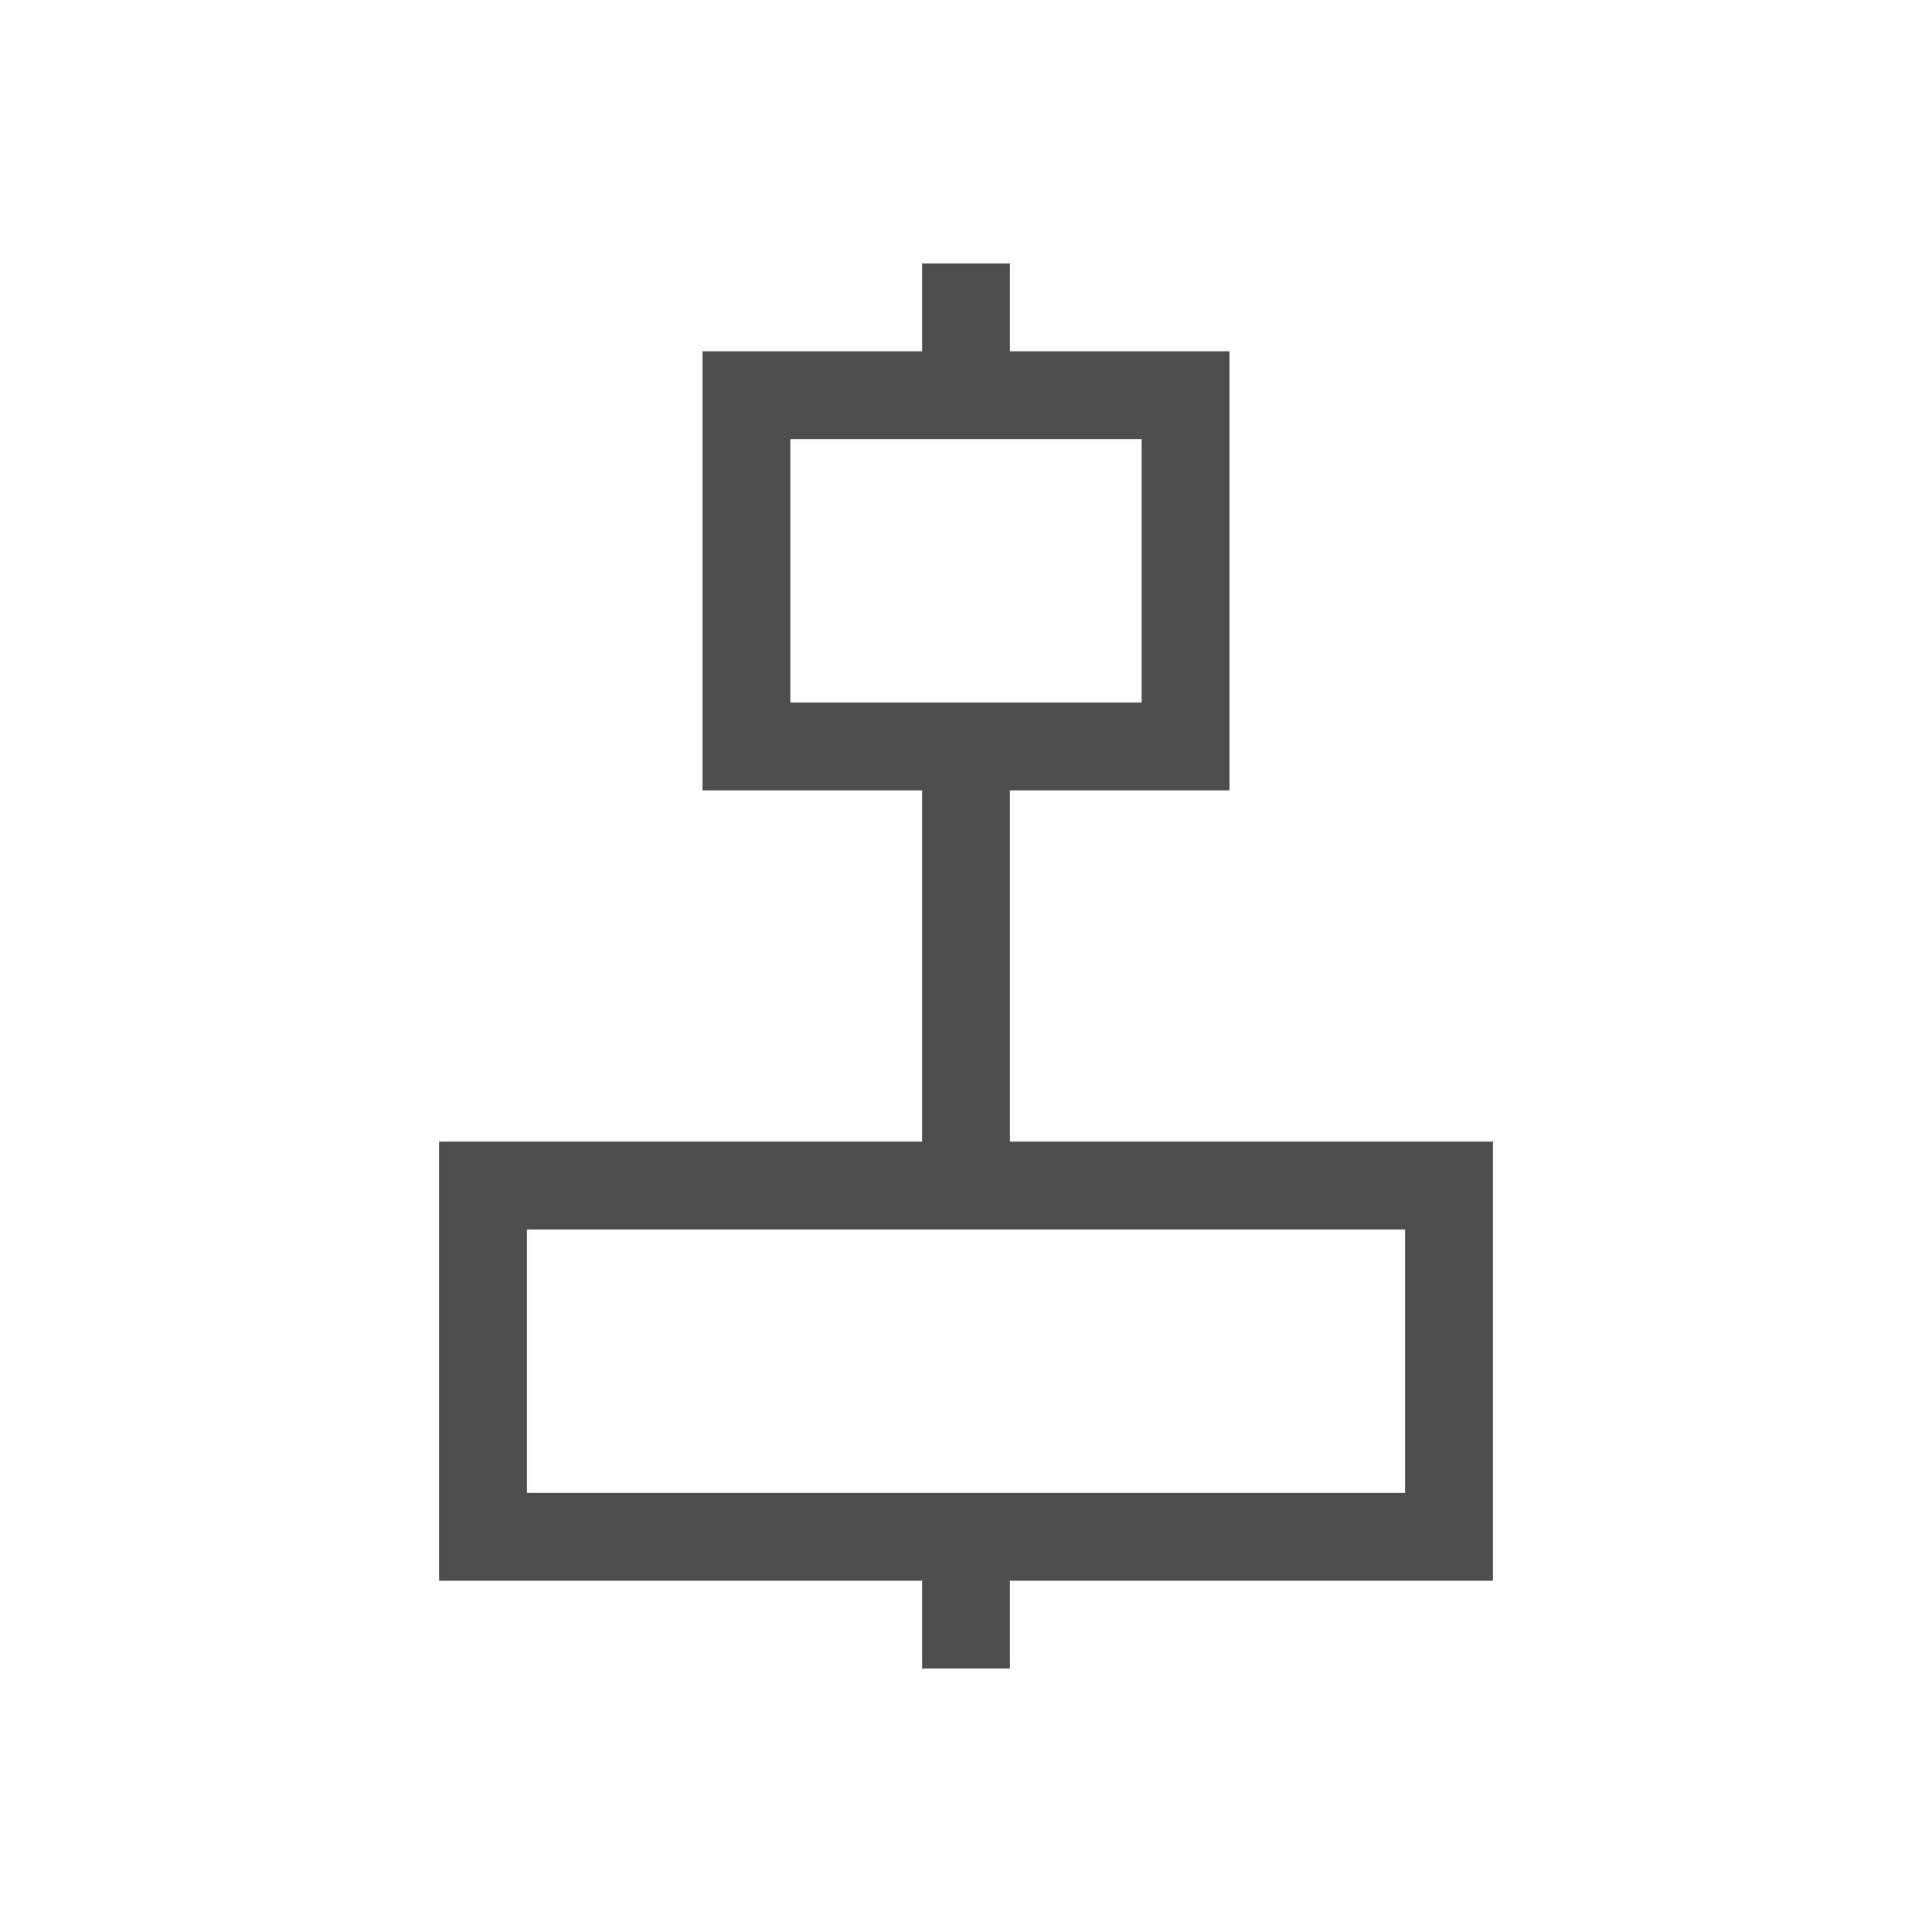
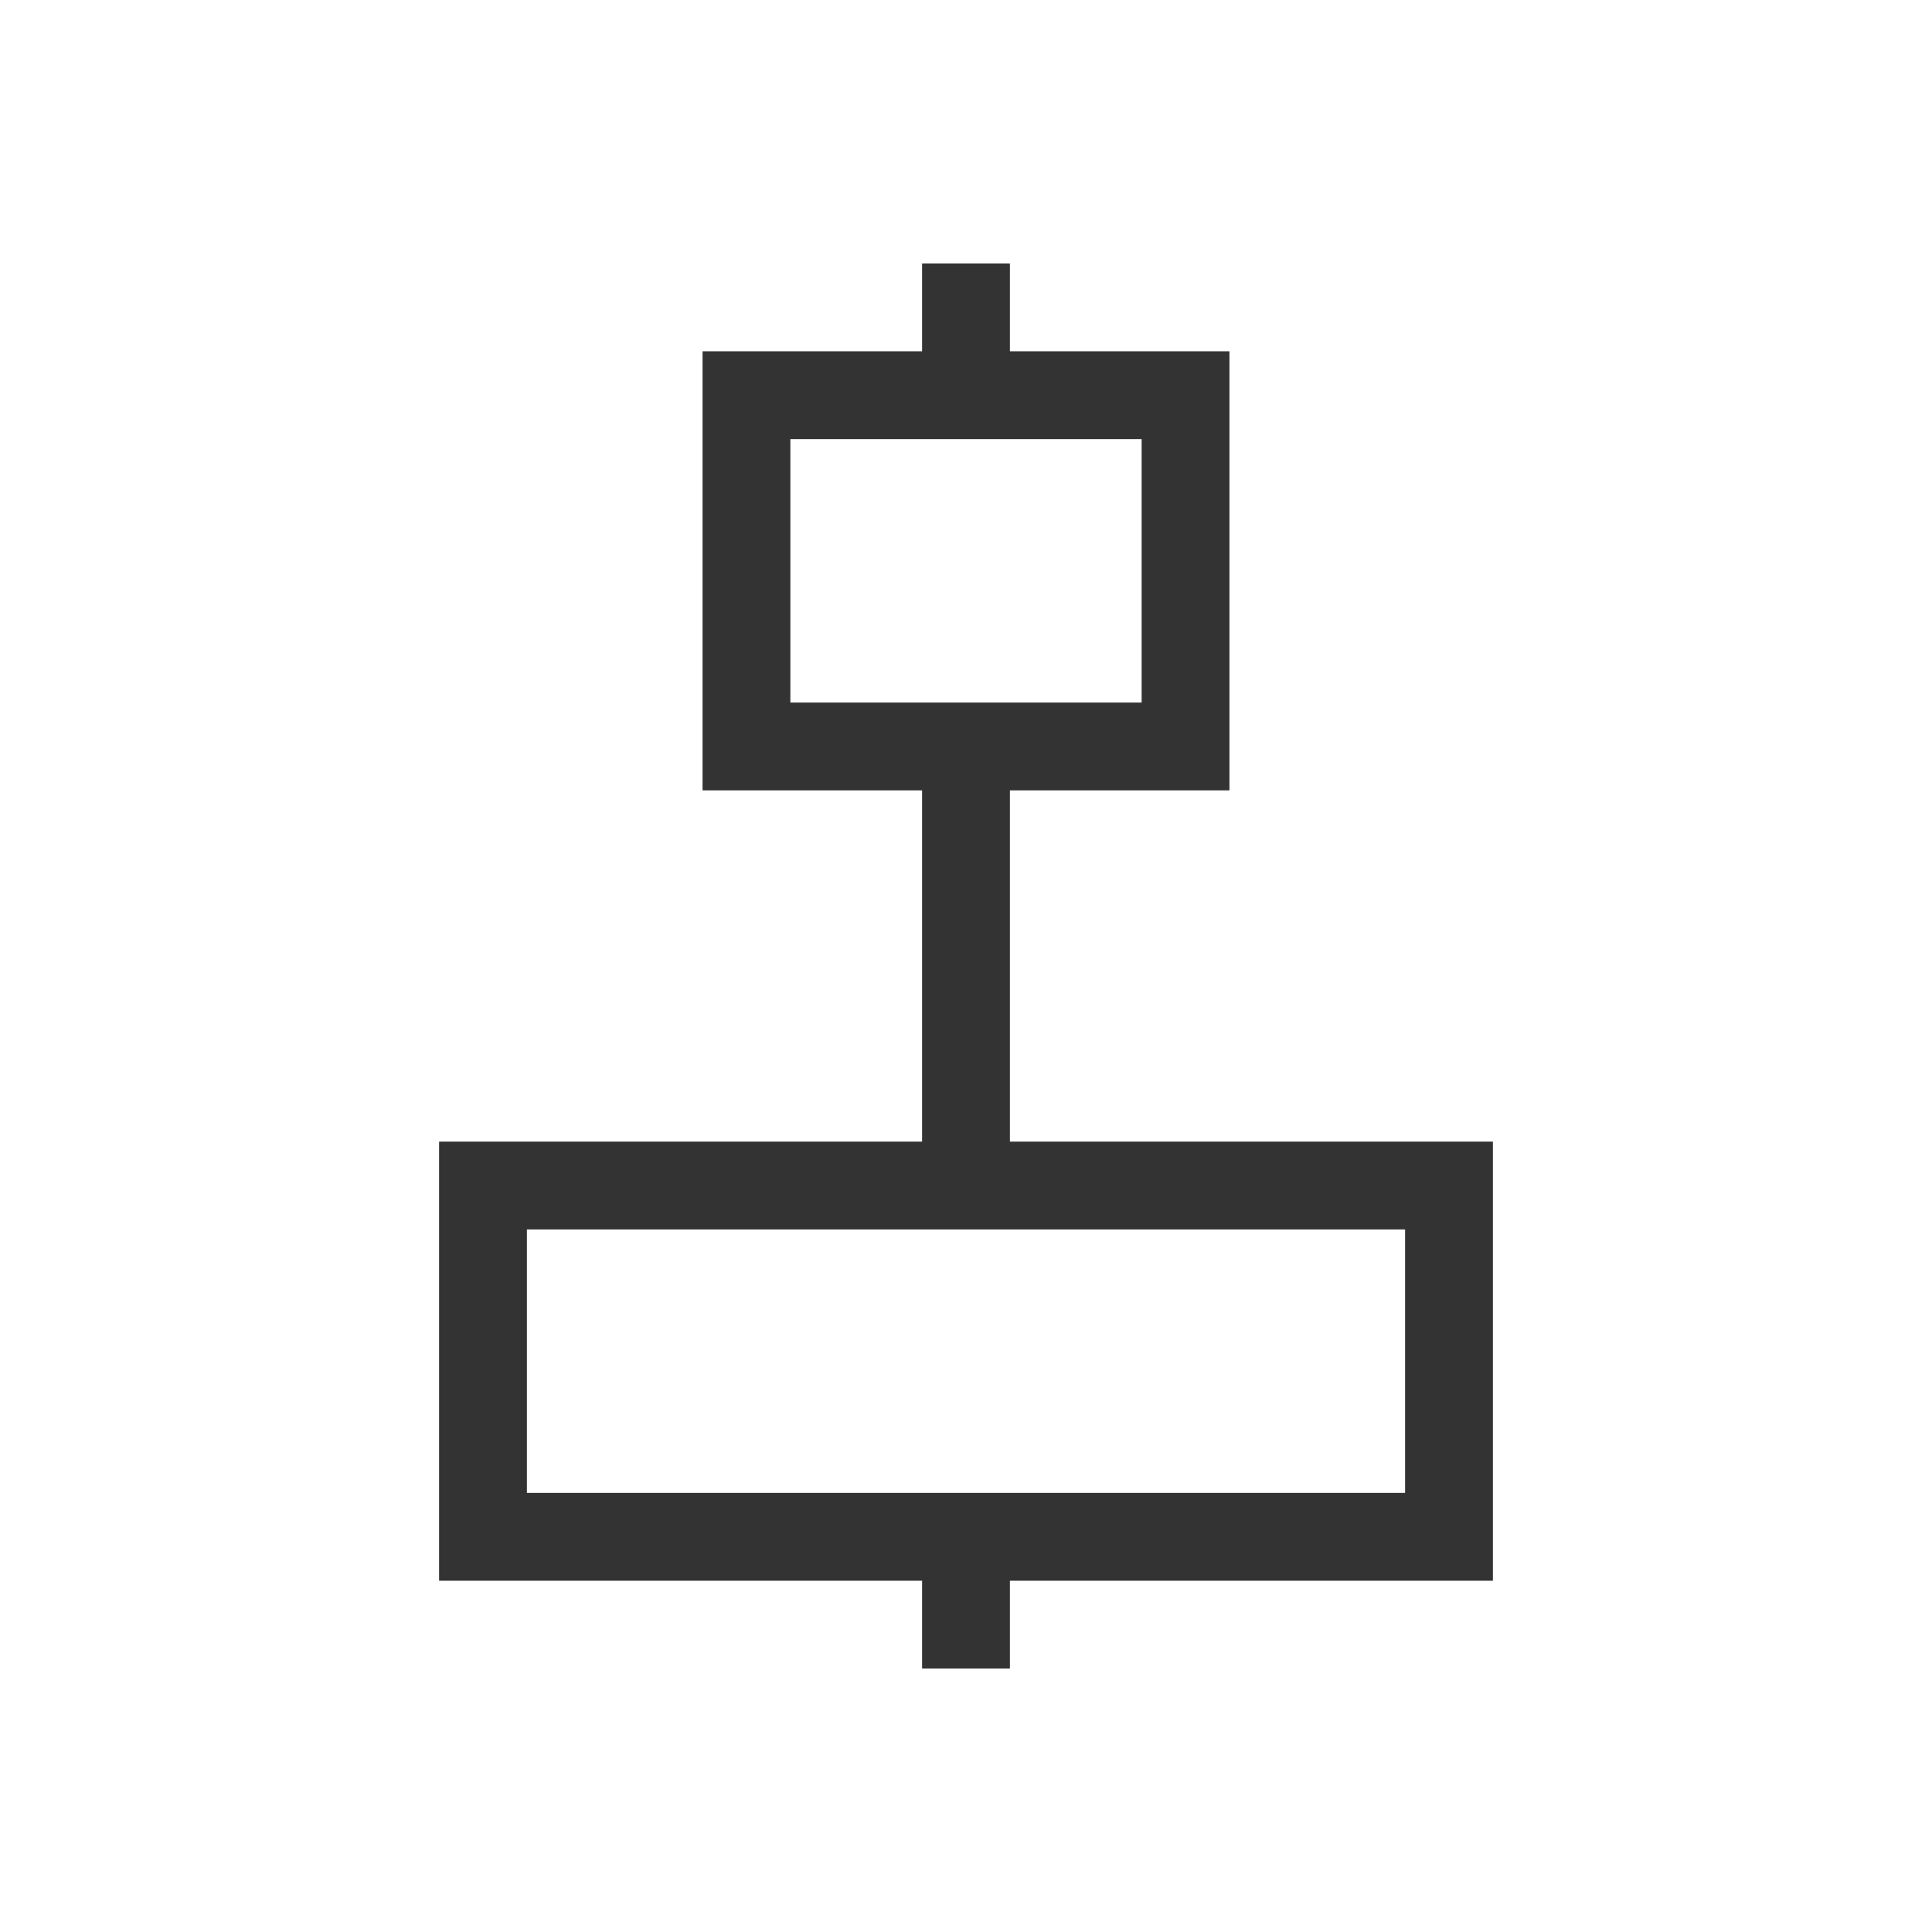
<svg xmlns="http://www.w3.org/2000/svg" width="22" height="22" id="svg3760" version="1.1">
  <defs id="defs3762" />
  <g id="layer1" transform="translate(-553.7225,-583.1193)">
-     <path style="opacity:1;fill:#4d4d4d;fill-opacity:1;stroke:none" d="M 10.5 3 L 10.5 4 L 8 4 L 8 5 L 8 8 L 8 9 L 10.5 9 L 10.5 13 L 5 13 L 5 14 L 5 18 L 6 18 L 10.5 18 L 10.5 19 L 11.5 19 L 11.5 18 L 17 18 L 17 17 L 17 14 L 17 13 L 11.5 13 L 11.5 9 L 13 9 L 14 9 L 14 8 L 14 5 L 14 4 L 13 4 L 11.5 4 L 11.5 3 L 10.5 3 z M 9 5 L 13 5 L 13 8 L 9 8 L 9 5 z M 6 14 L 16 14 L 16 17 L 6 17 L 6 14 z " transform="translate(553.7225,583.1193)" id="rect4120" />
+     <path style="opacity:1;fill:#333333;fill-opacity:1;stroke:none" d="M 10.5 3 L 10.5 4 L 8 4 L 8 5 L 8 8 L 8 9 L 10.5 9 L 10.5 13 L 5 13 L 5 14 L 5 18 L 6 18 L 10.5 18 L 10.5 19 L 11.5 19 L 11.5 18 L 17 18 L 17 17 L 17 14 L 17 13 L 11.5 13 L 11.5 9 L 13 9 L 14 9 L 14 8 L 14 5 L 14 4 L 13 4 L 11.5 4 L 11.5 3 L 10.5 3 z M 9 5 L 13 5 L 13 8 L 9 8 L 9 5 z M 6 14 L 16 14 L 16 17 L 6 17 L 6 14 z " transform="translate(553.7225,583.1193)" id="rect4120" />
  </g>
</svg>
